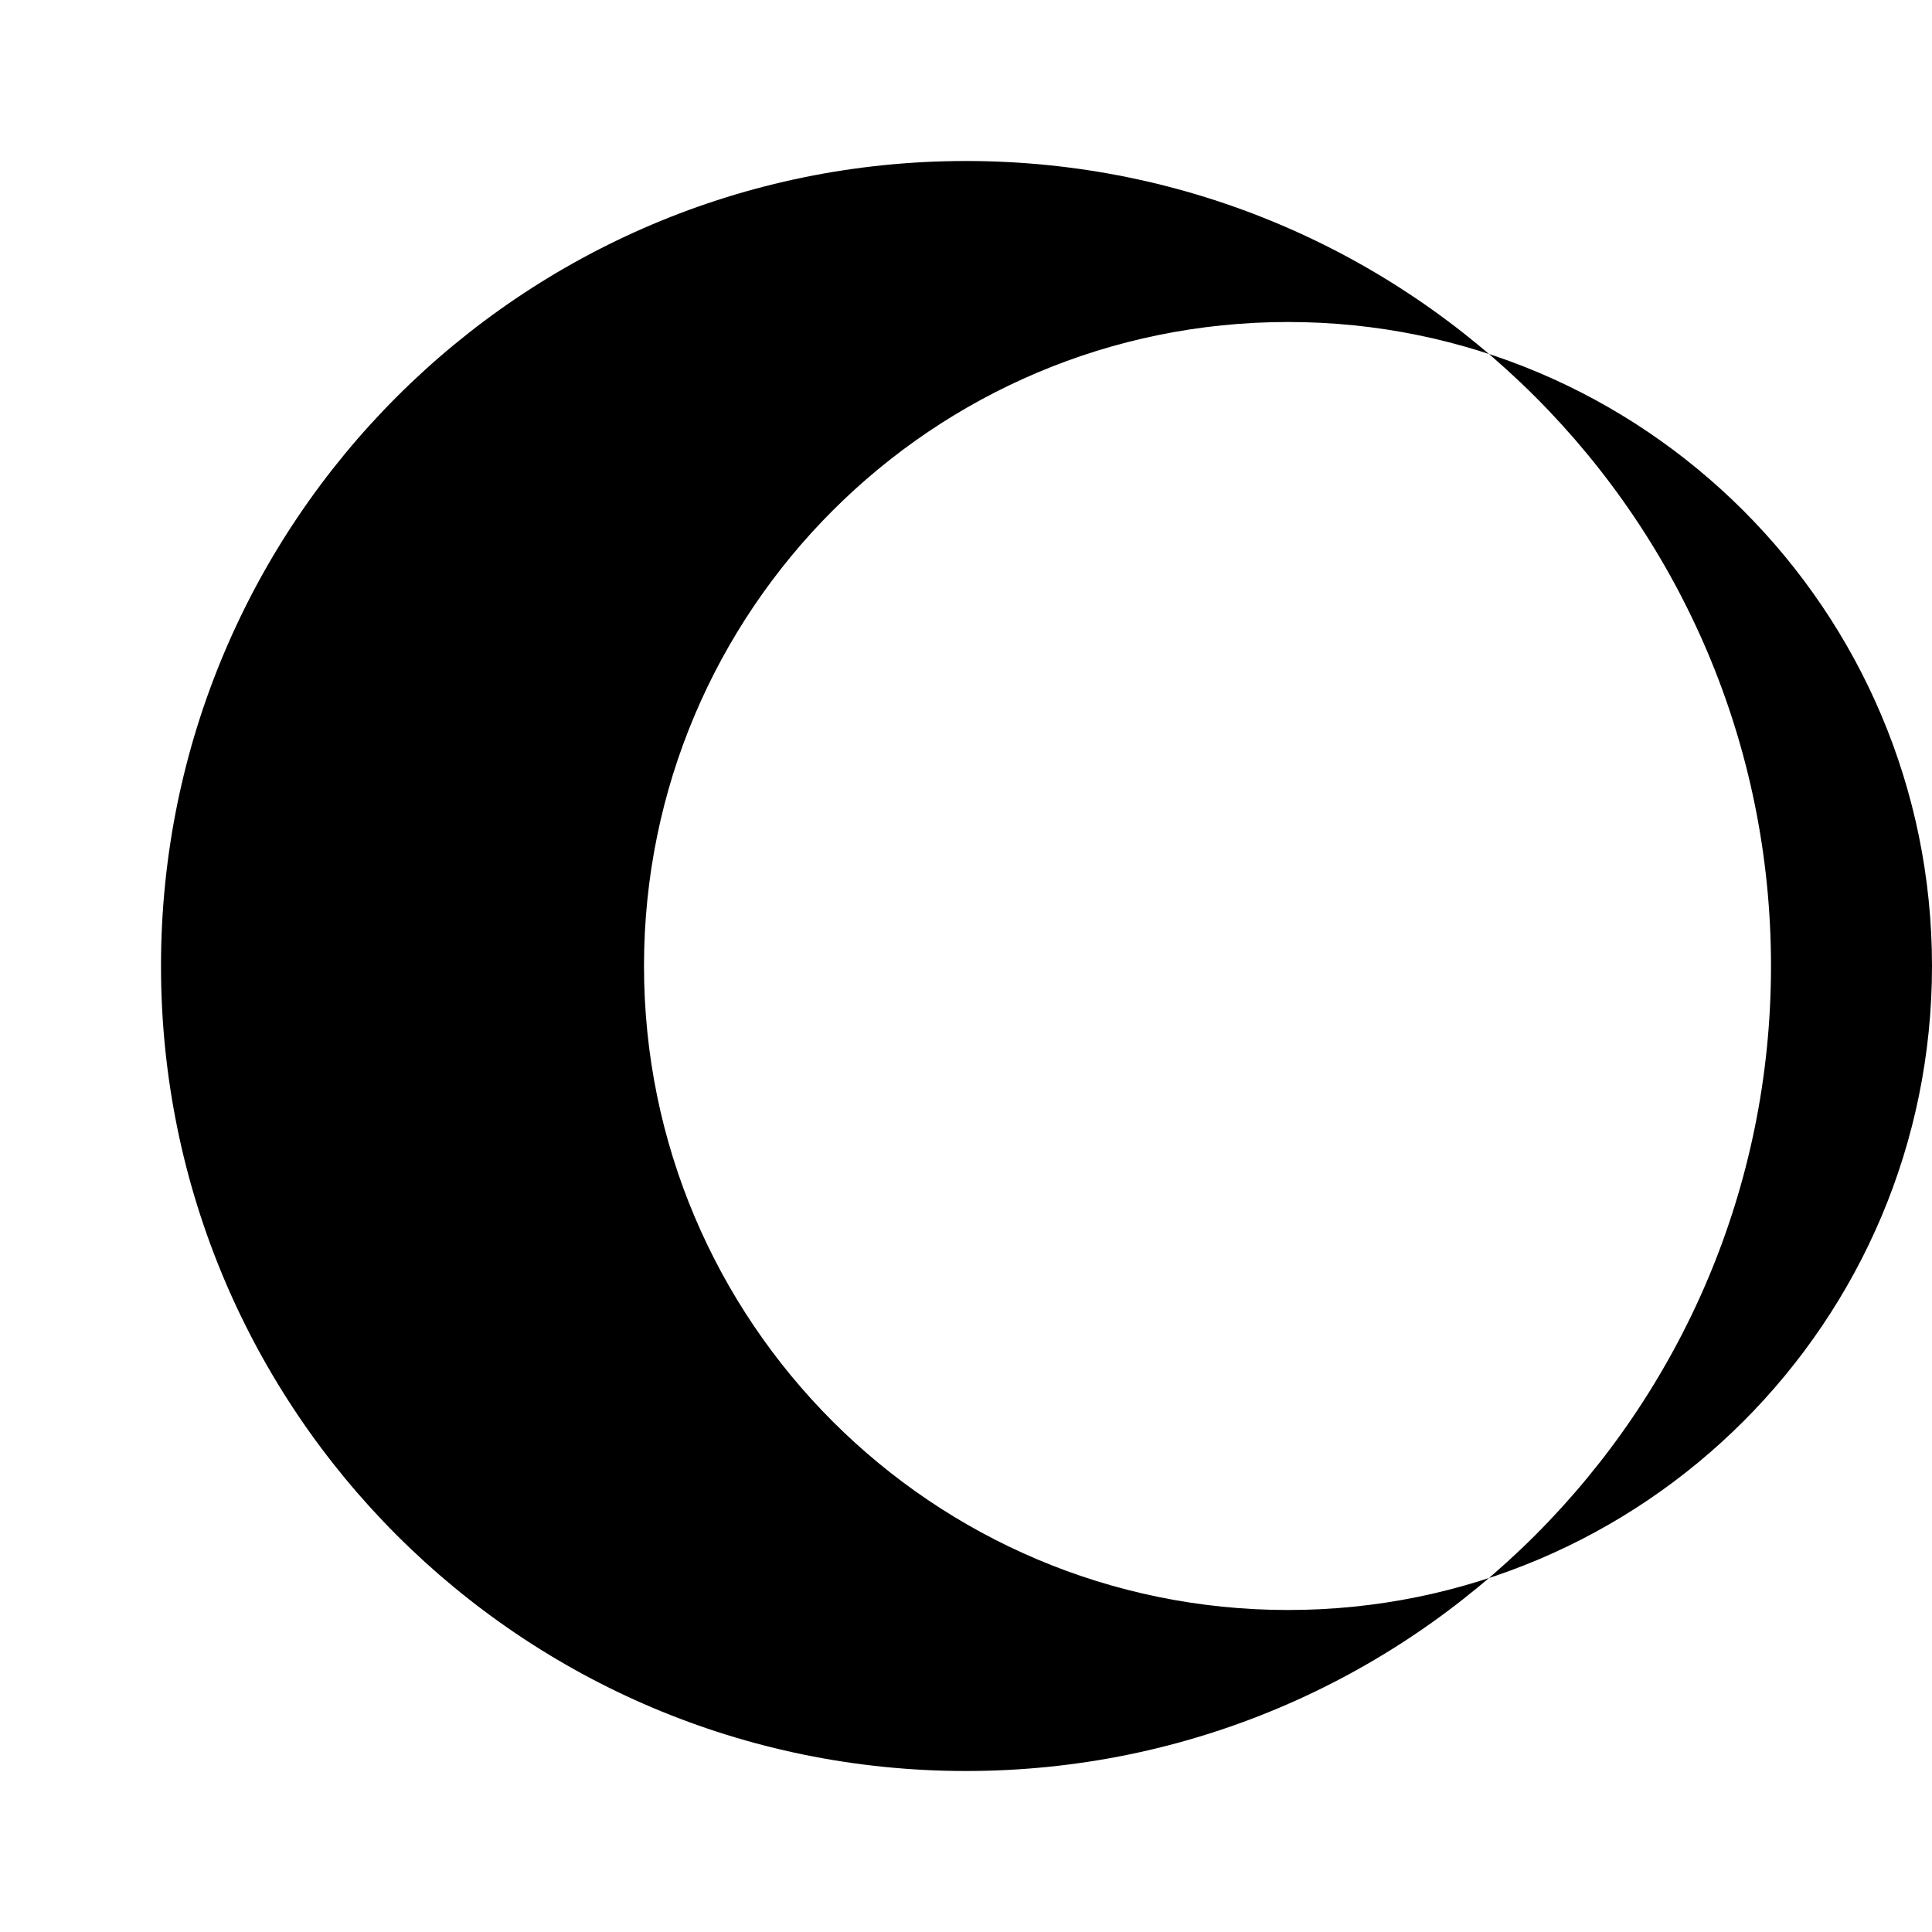
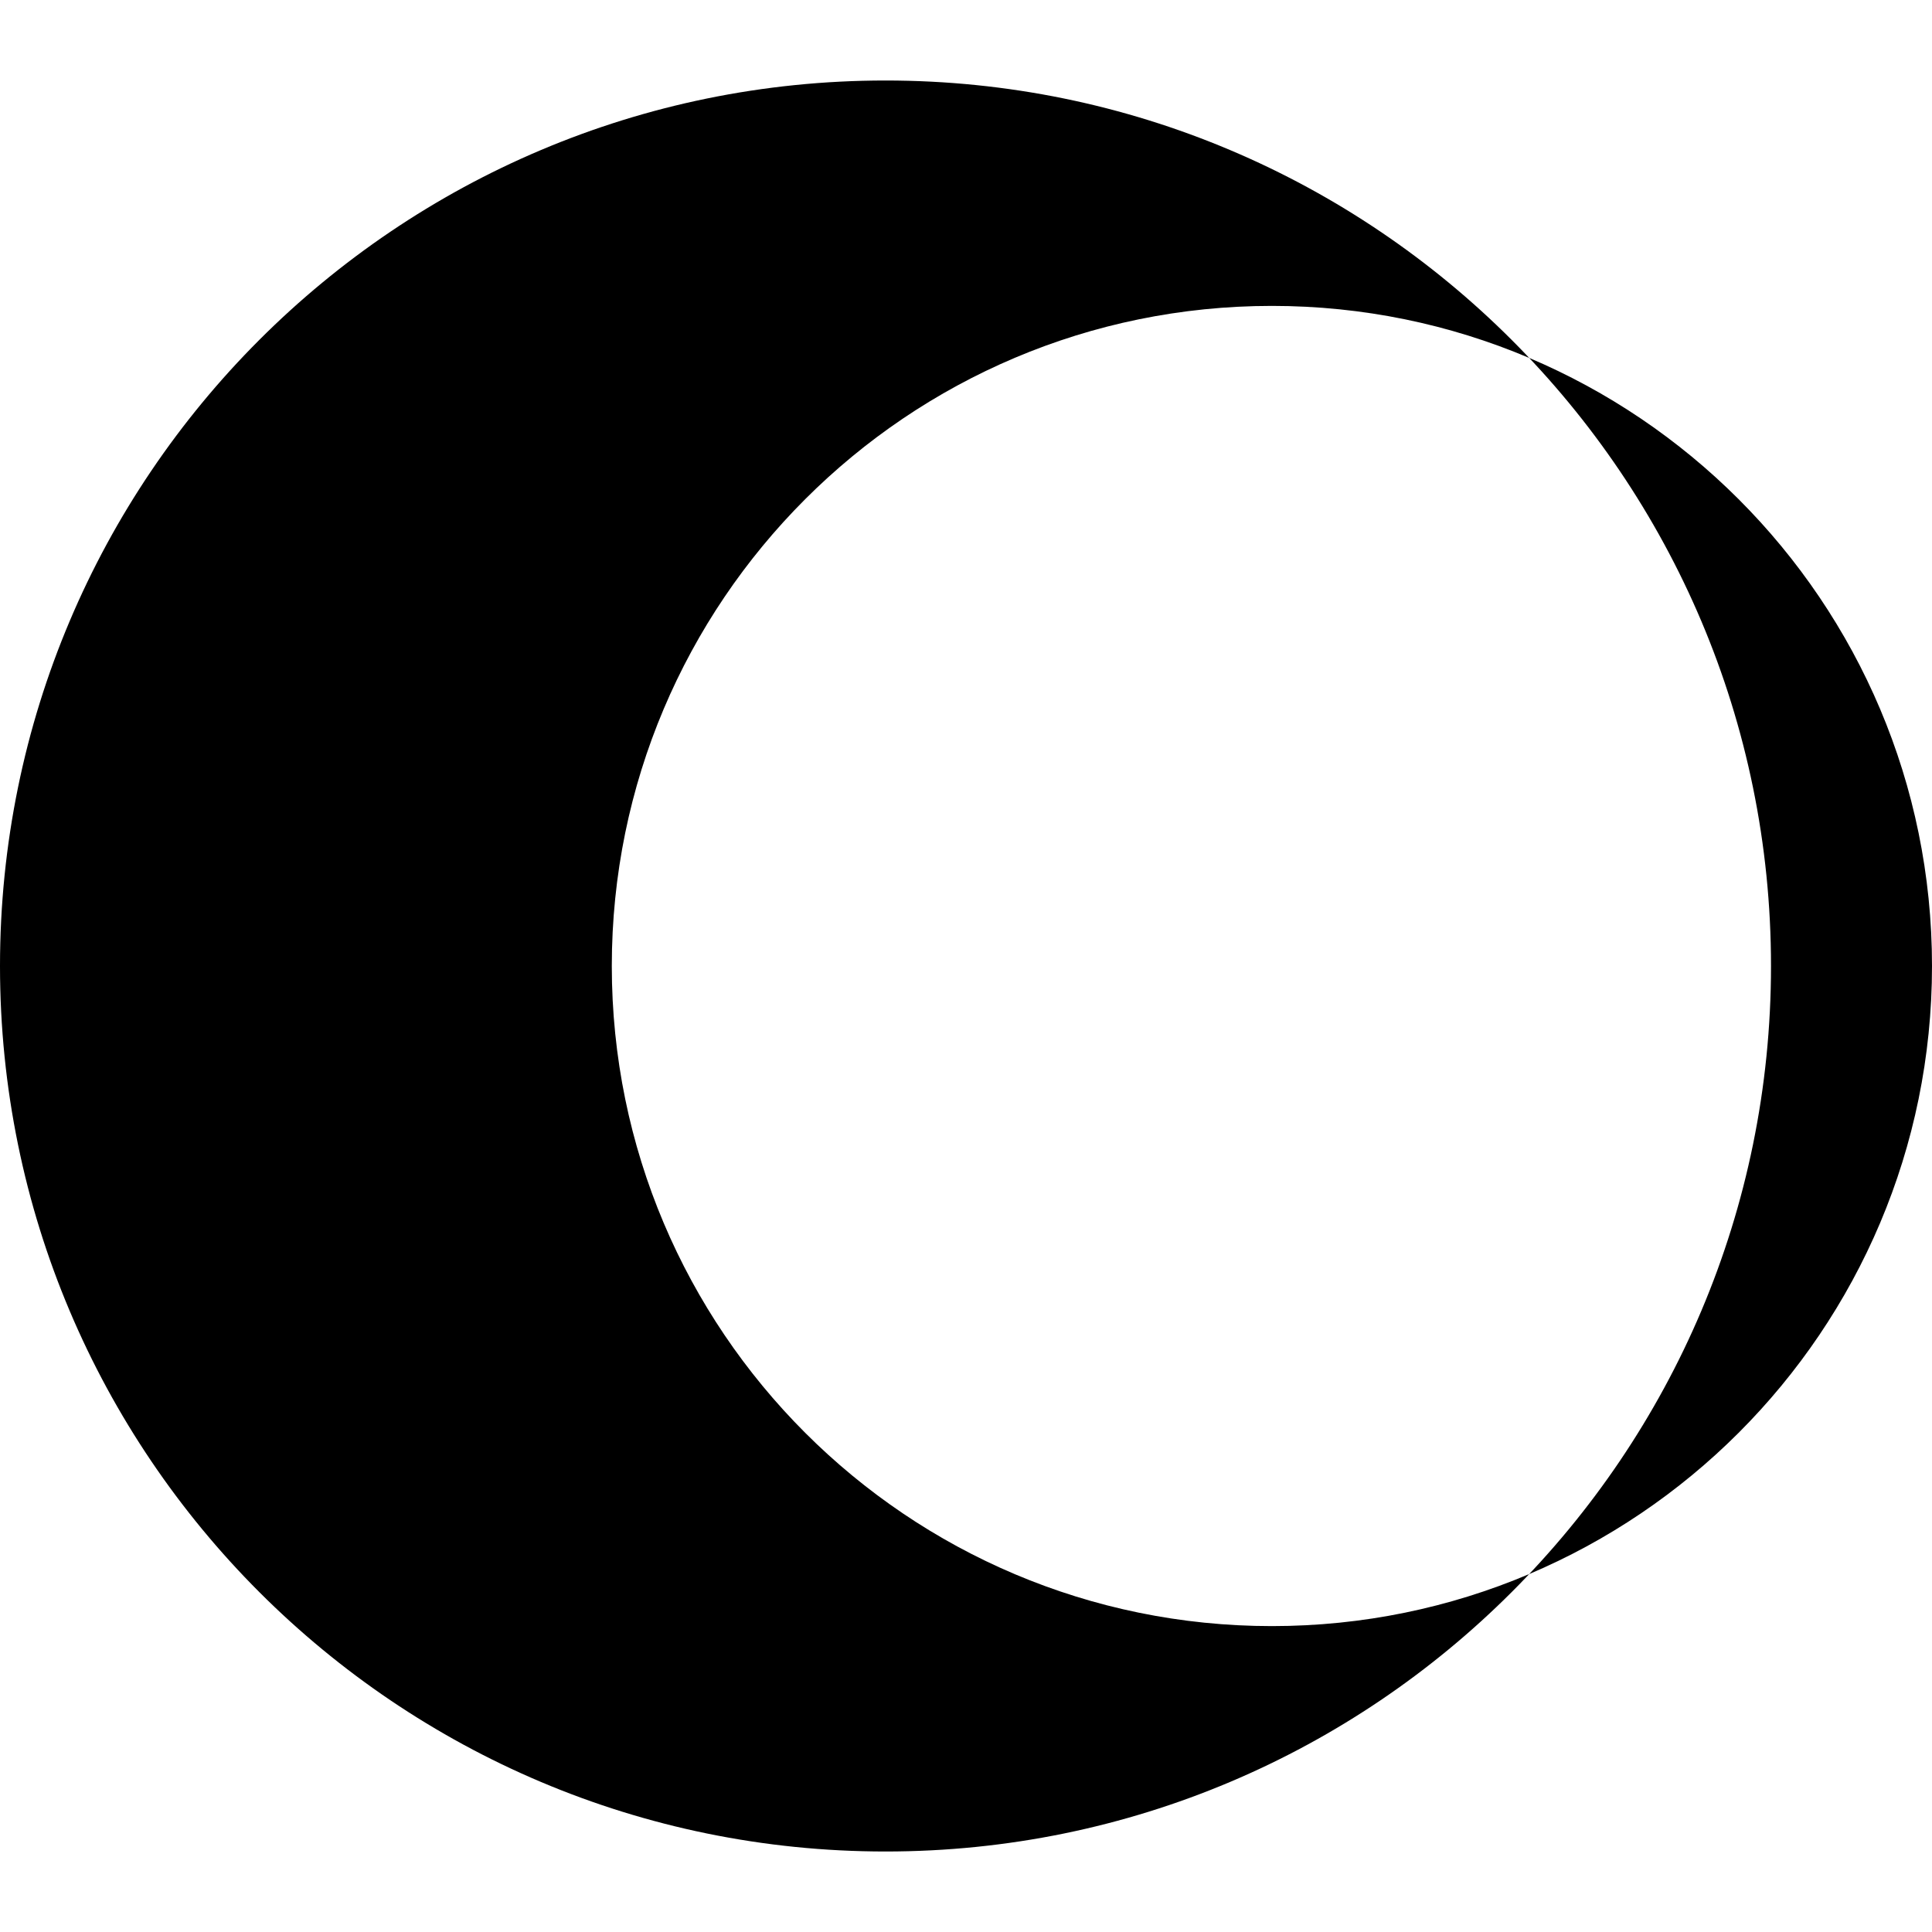
<svg xmlns="http://www.w3.org/2000/svg" viewBox="0 0 24 24" aria-hidden="true">
-   <path fill="currentColor" fill-rule="evenodd" d="     M 22 12     A 10 10 0 1 1 2 12     A 10 10 0 1 1 22 12     Z     M 24 12     A 8 8 0 1 0 8 12     A 8 8 0 1 0 24 12     Z   " />
+   <path fill="currentColor" fill-rule="evenodd" d="     M 22 12     A 11 11 0 1 0 0 12     A 11 11 0 1 0 22 12     Z      M 24 12     A 8.2 8.2 0 1 1 7.6 12     A 8.2 8.2 0 1 1 24 12     Z   " />
</svg>
